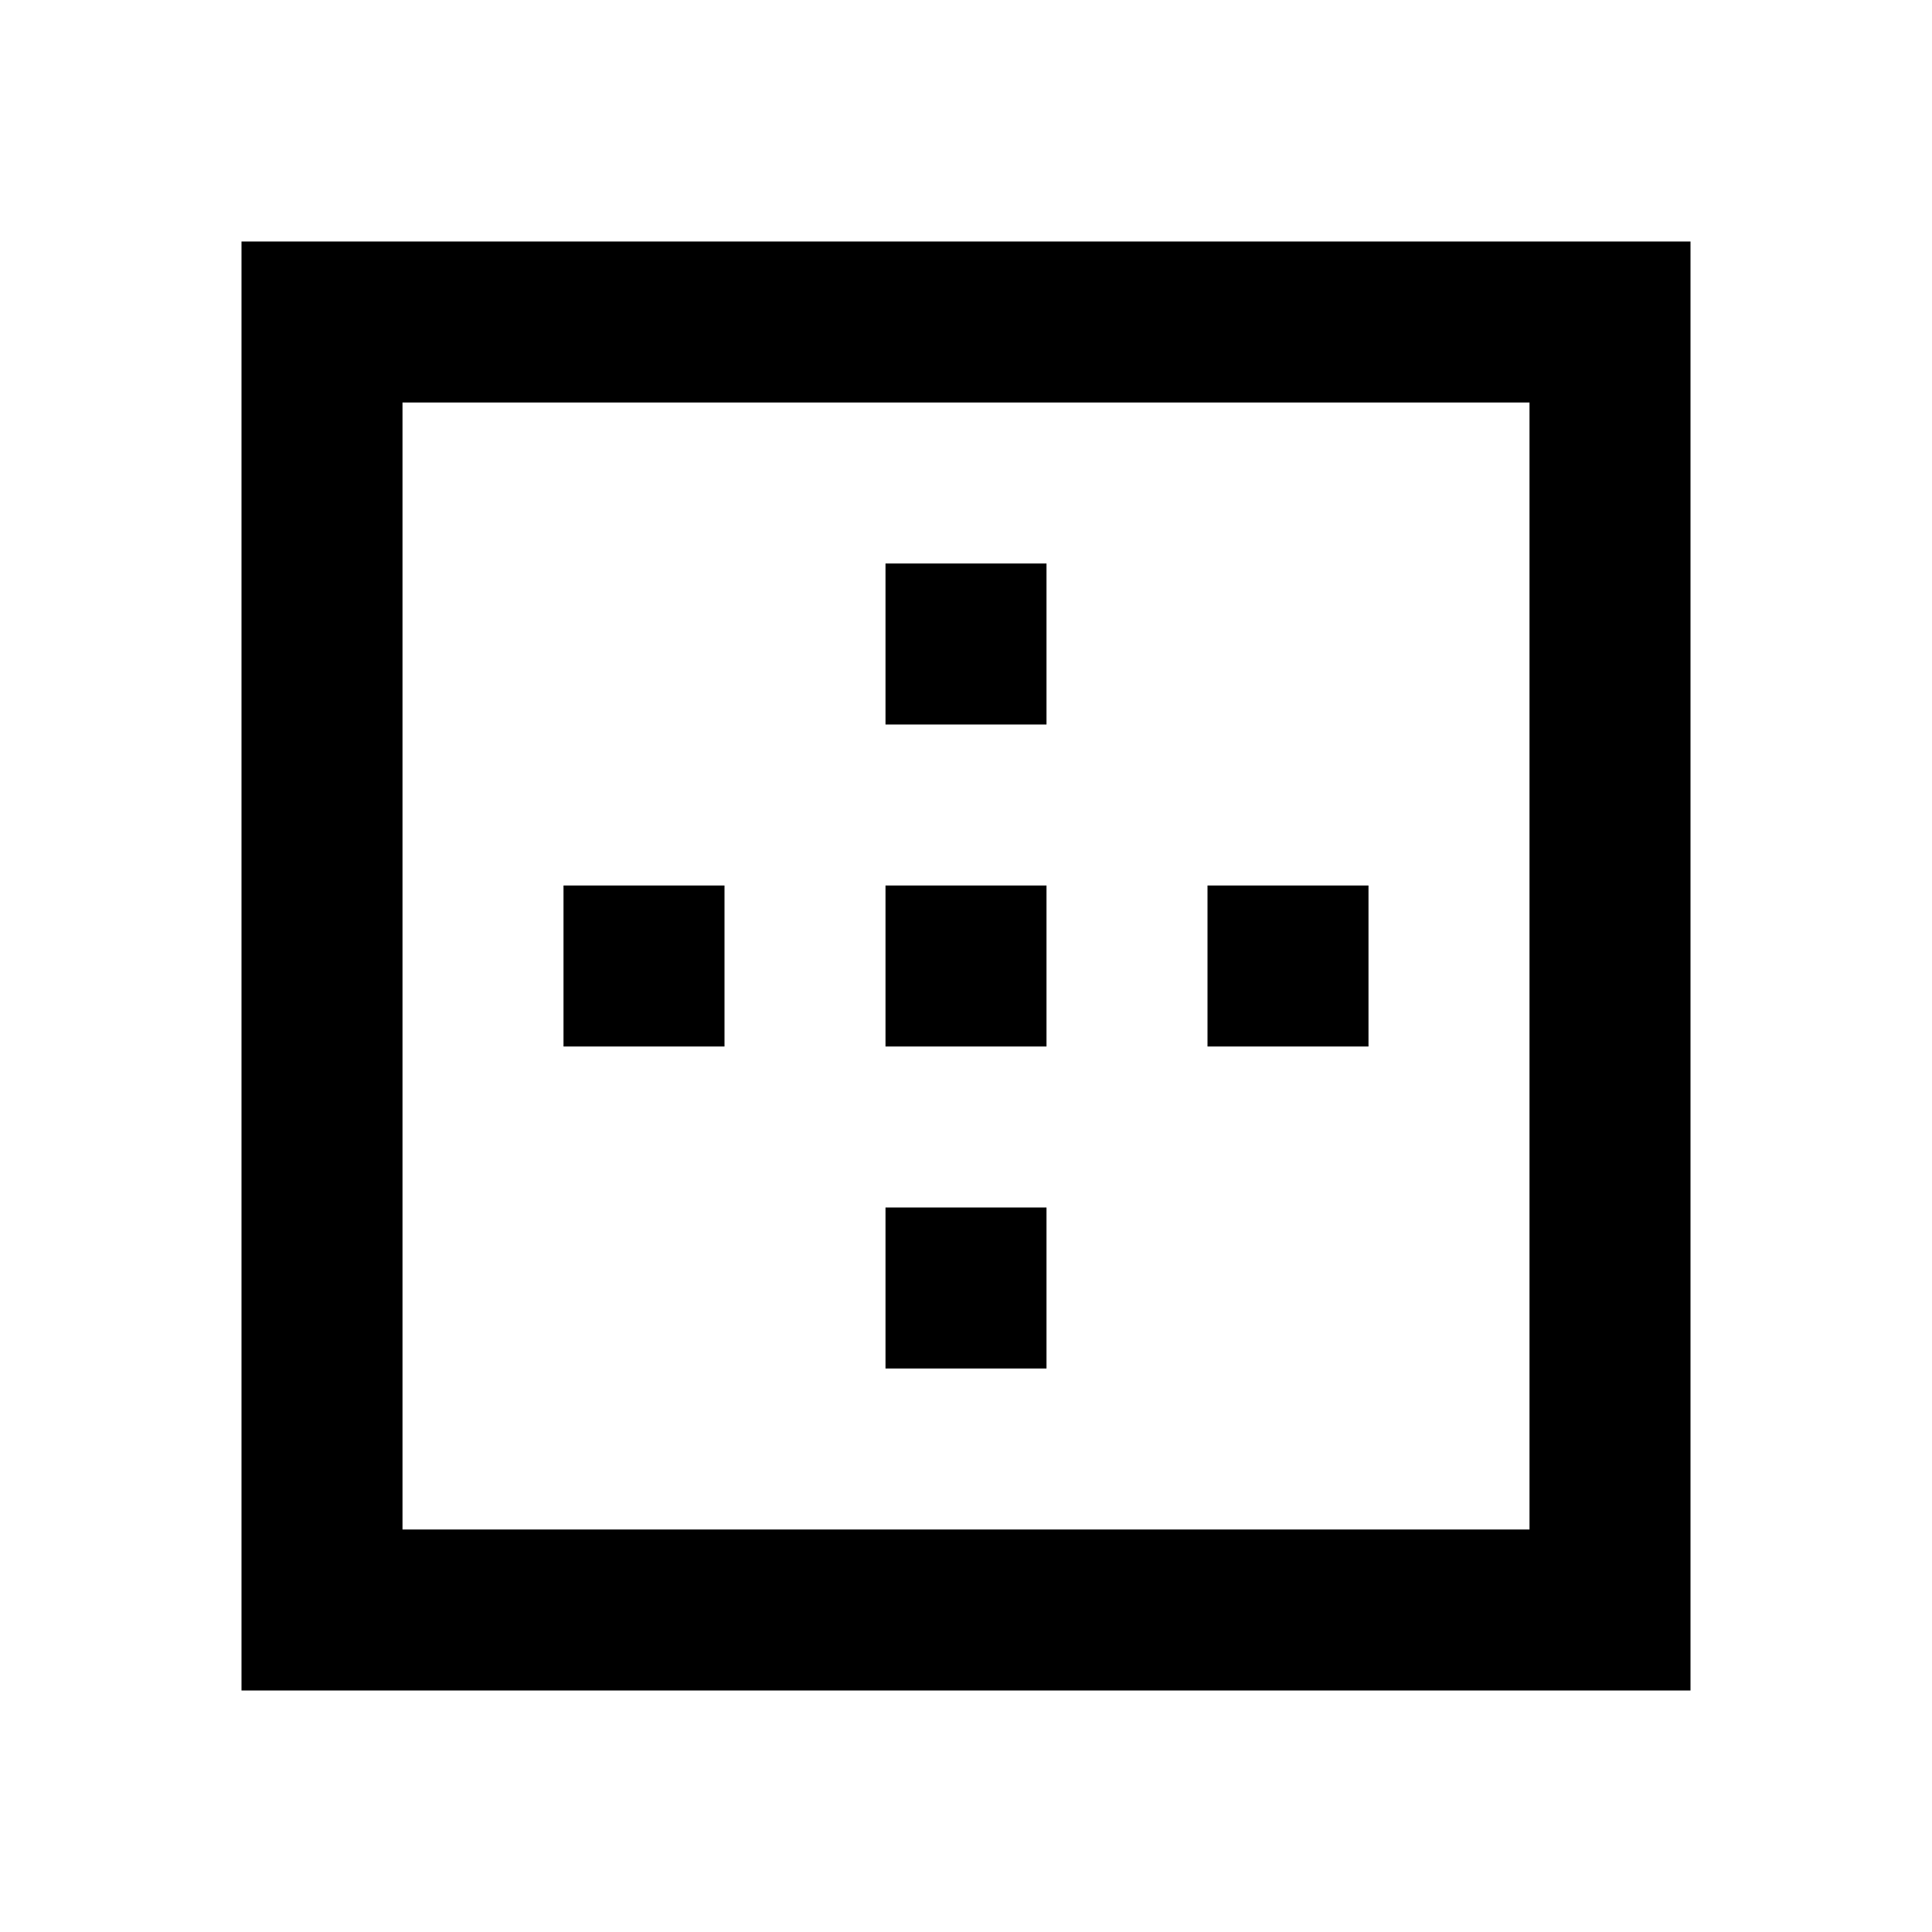
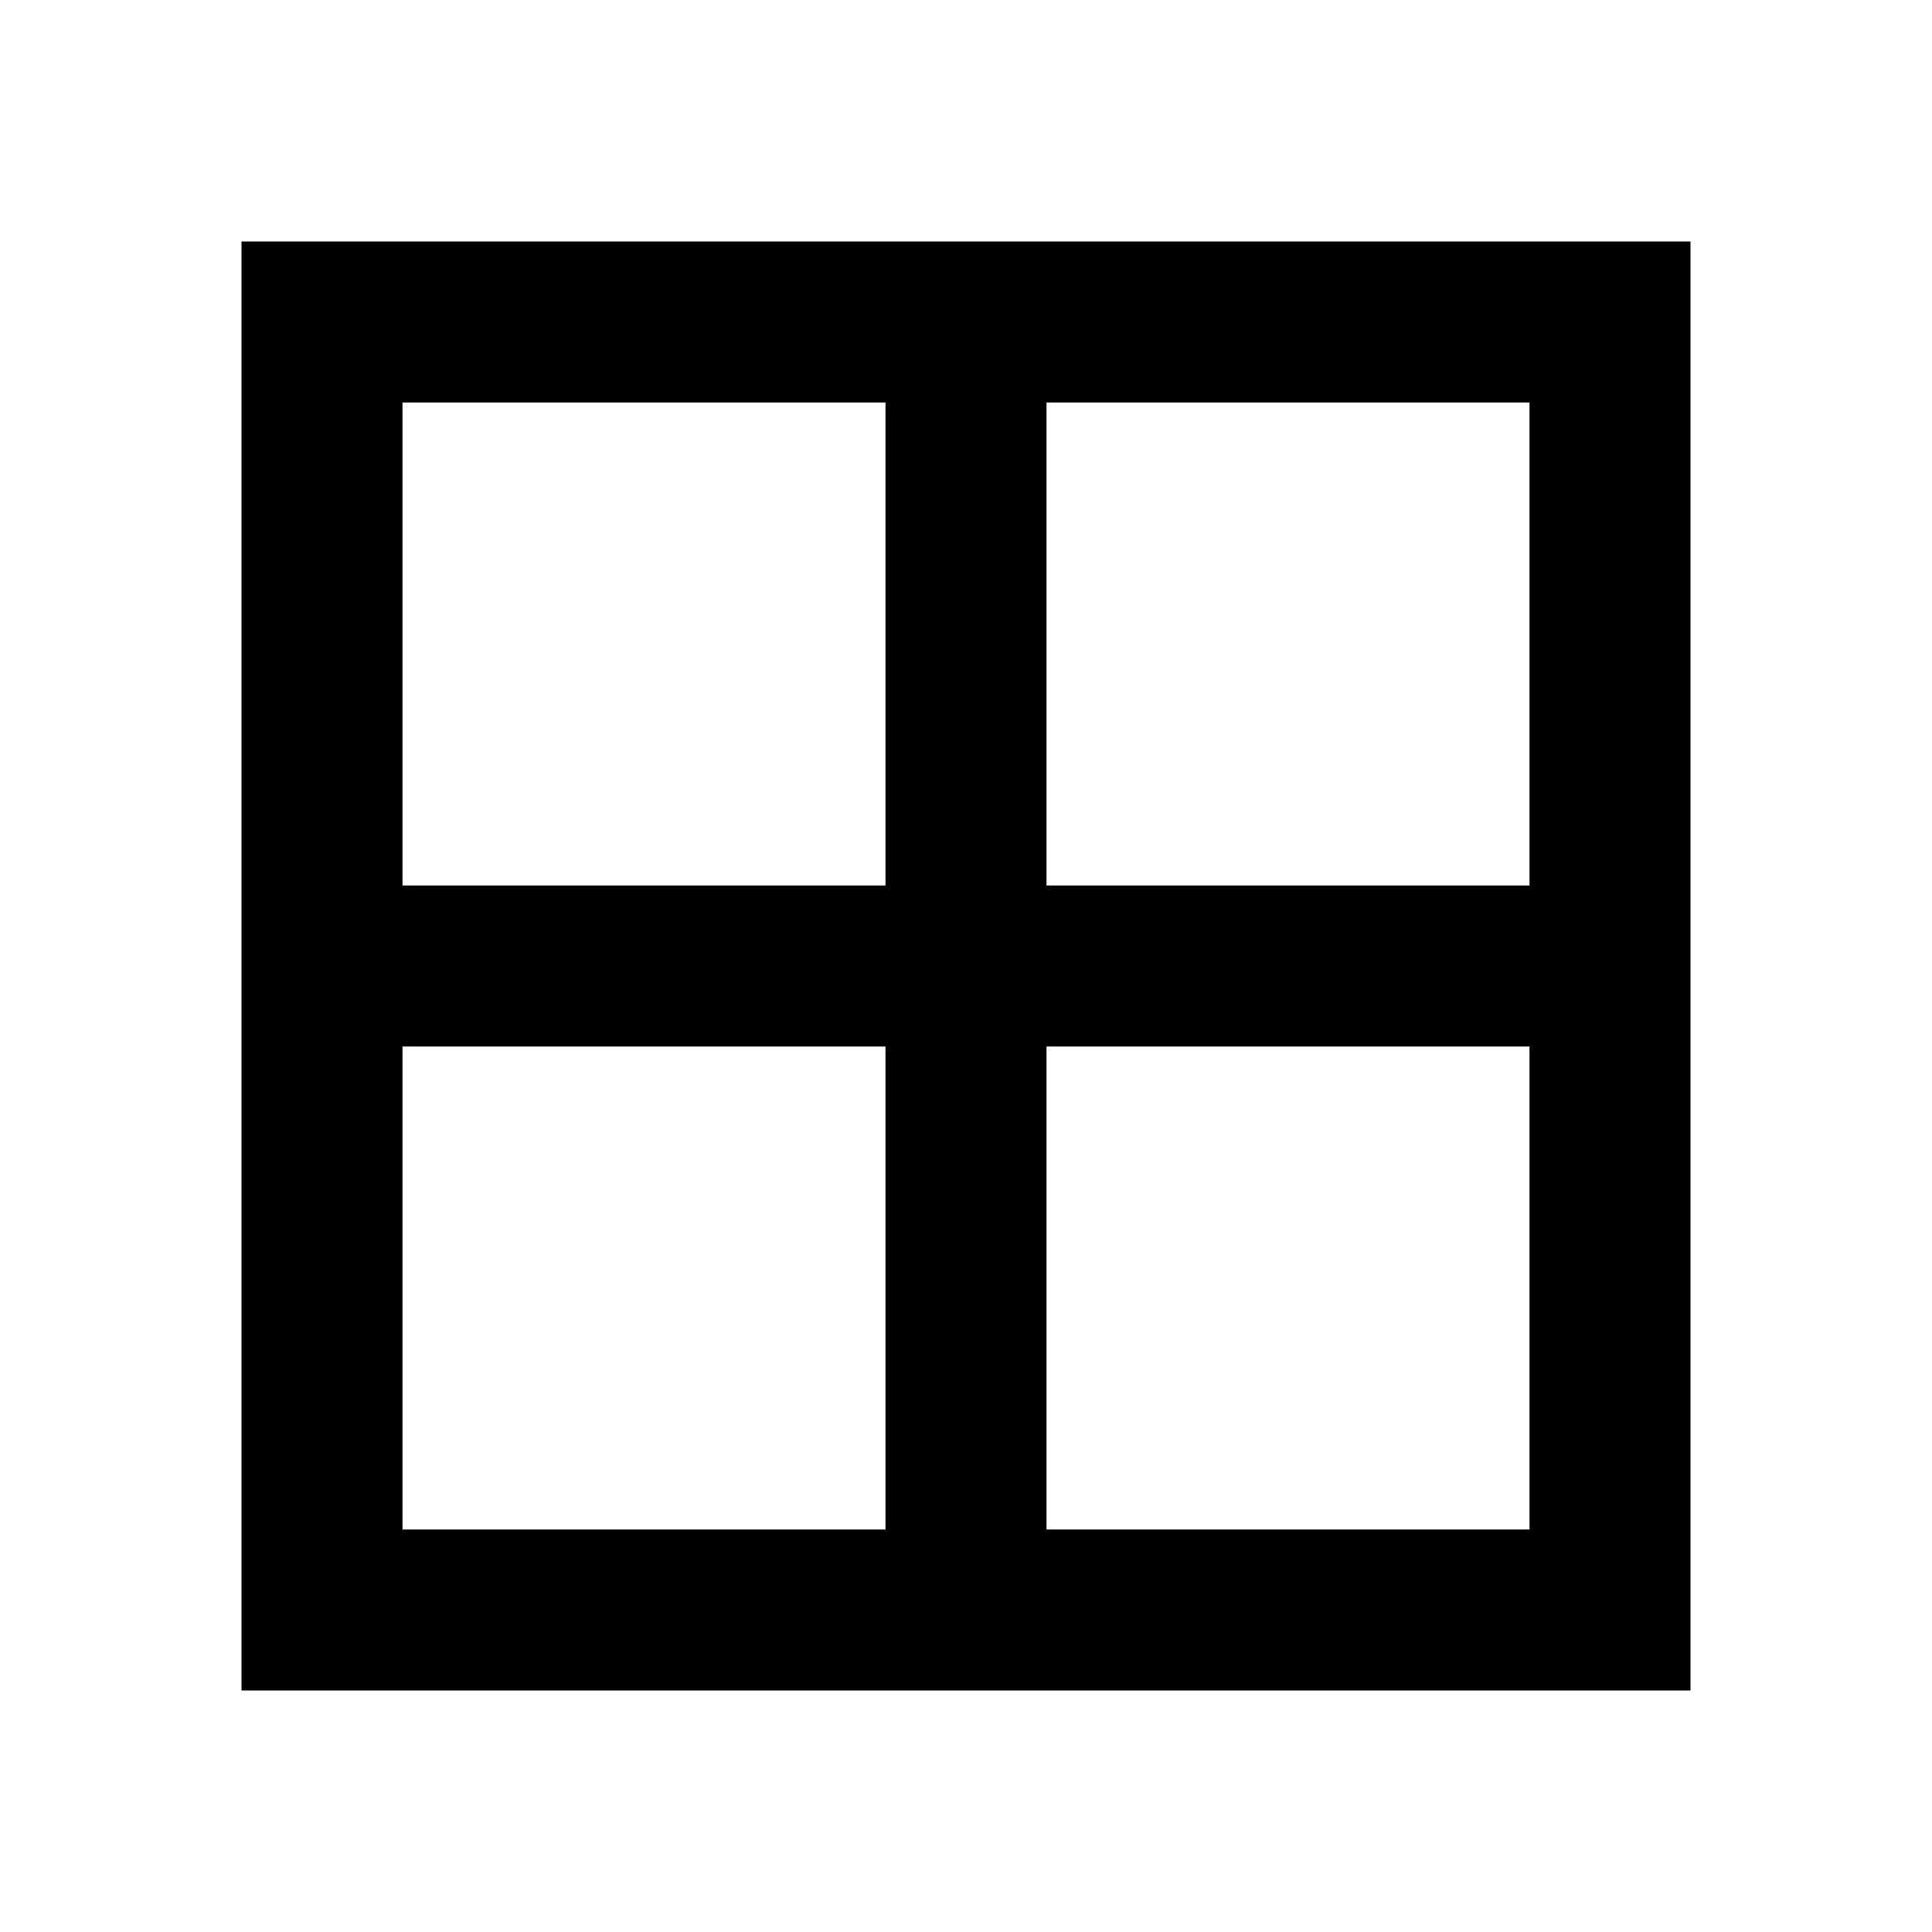
<svg xmlns="http://www.w3.org/2000/svg" width="24" height="24" viewBox="0 0 24 24">
-   <path d="M11 7H13V9H11zM11 15H13V17H11zM7 11H9V13H7zM15 11H17V13H15zM11 11H13V13H11z" />
-   <path d="M17,3h-2h-2h-2H9H7H5H3v2v2v2v2v2v2v2v2v2h2h2h2h2h2h2h2h2h2v-2v-2v-2v-2v-2V9V7V5V3h-2H17z M19,7v2v2v2v2v2v2h-2h-2h-2 h-2H9H7H5v-2v-2v-2v-2V9V7V5h2h2h2h2h2h2h2V7z" />
+   <path d="M9,21h2h2h2h2h2h2v-2v-2v-2v-2v-2V9V7V5V3h-2h-2h-2h-2h-2H9H7H5H3v2v2v2v2v2v2v2v2v2h2h2H9z M19,17v2h-2h-2h-2v-6h6v2V17z M15,5h2h2v2v2v2h-6V5H15z M5,7V5h2h2h2v6H5V9V7z M5,19v-2v-2v-2h6v6H9H7H5z" />
</svg>
